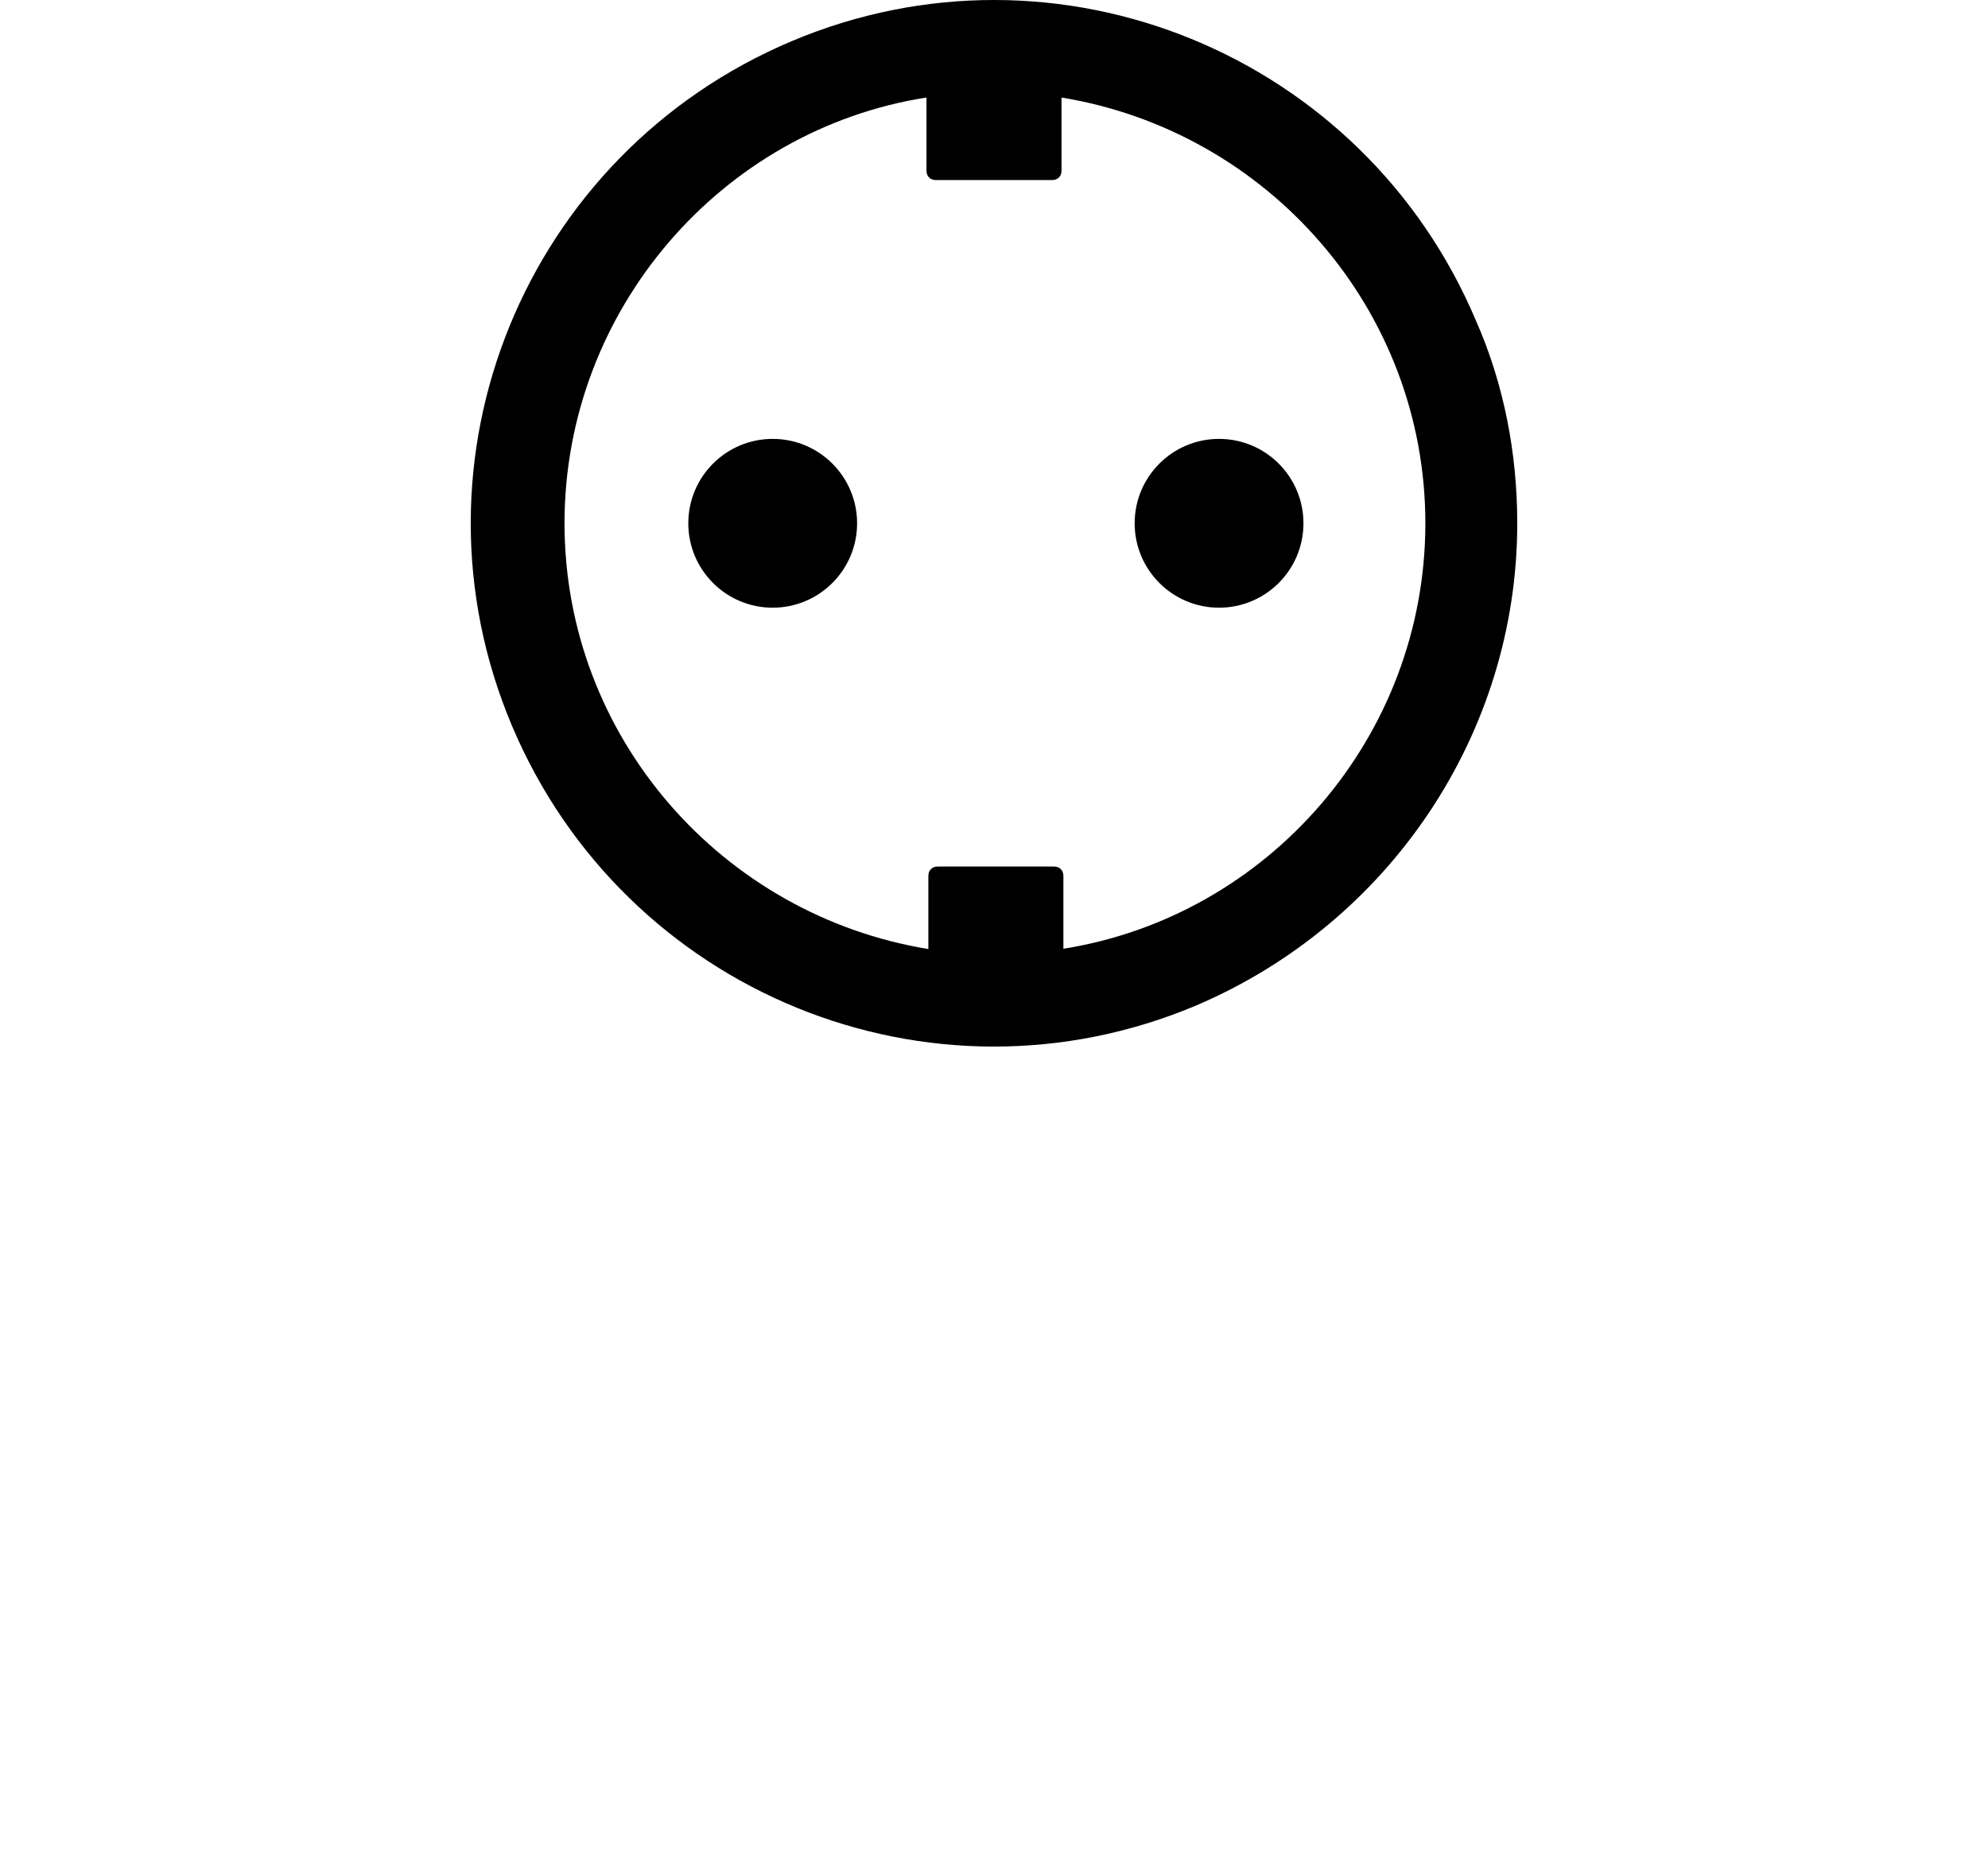
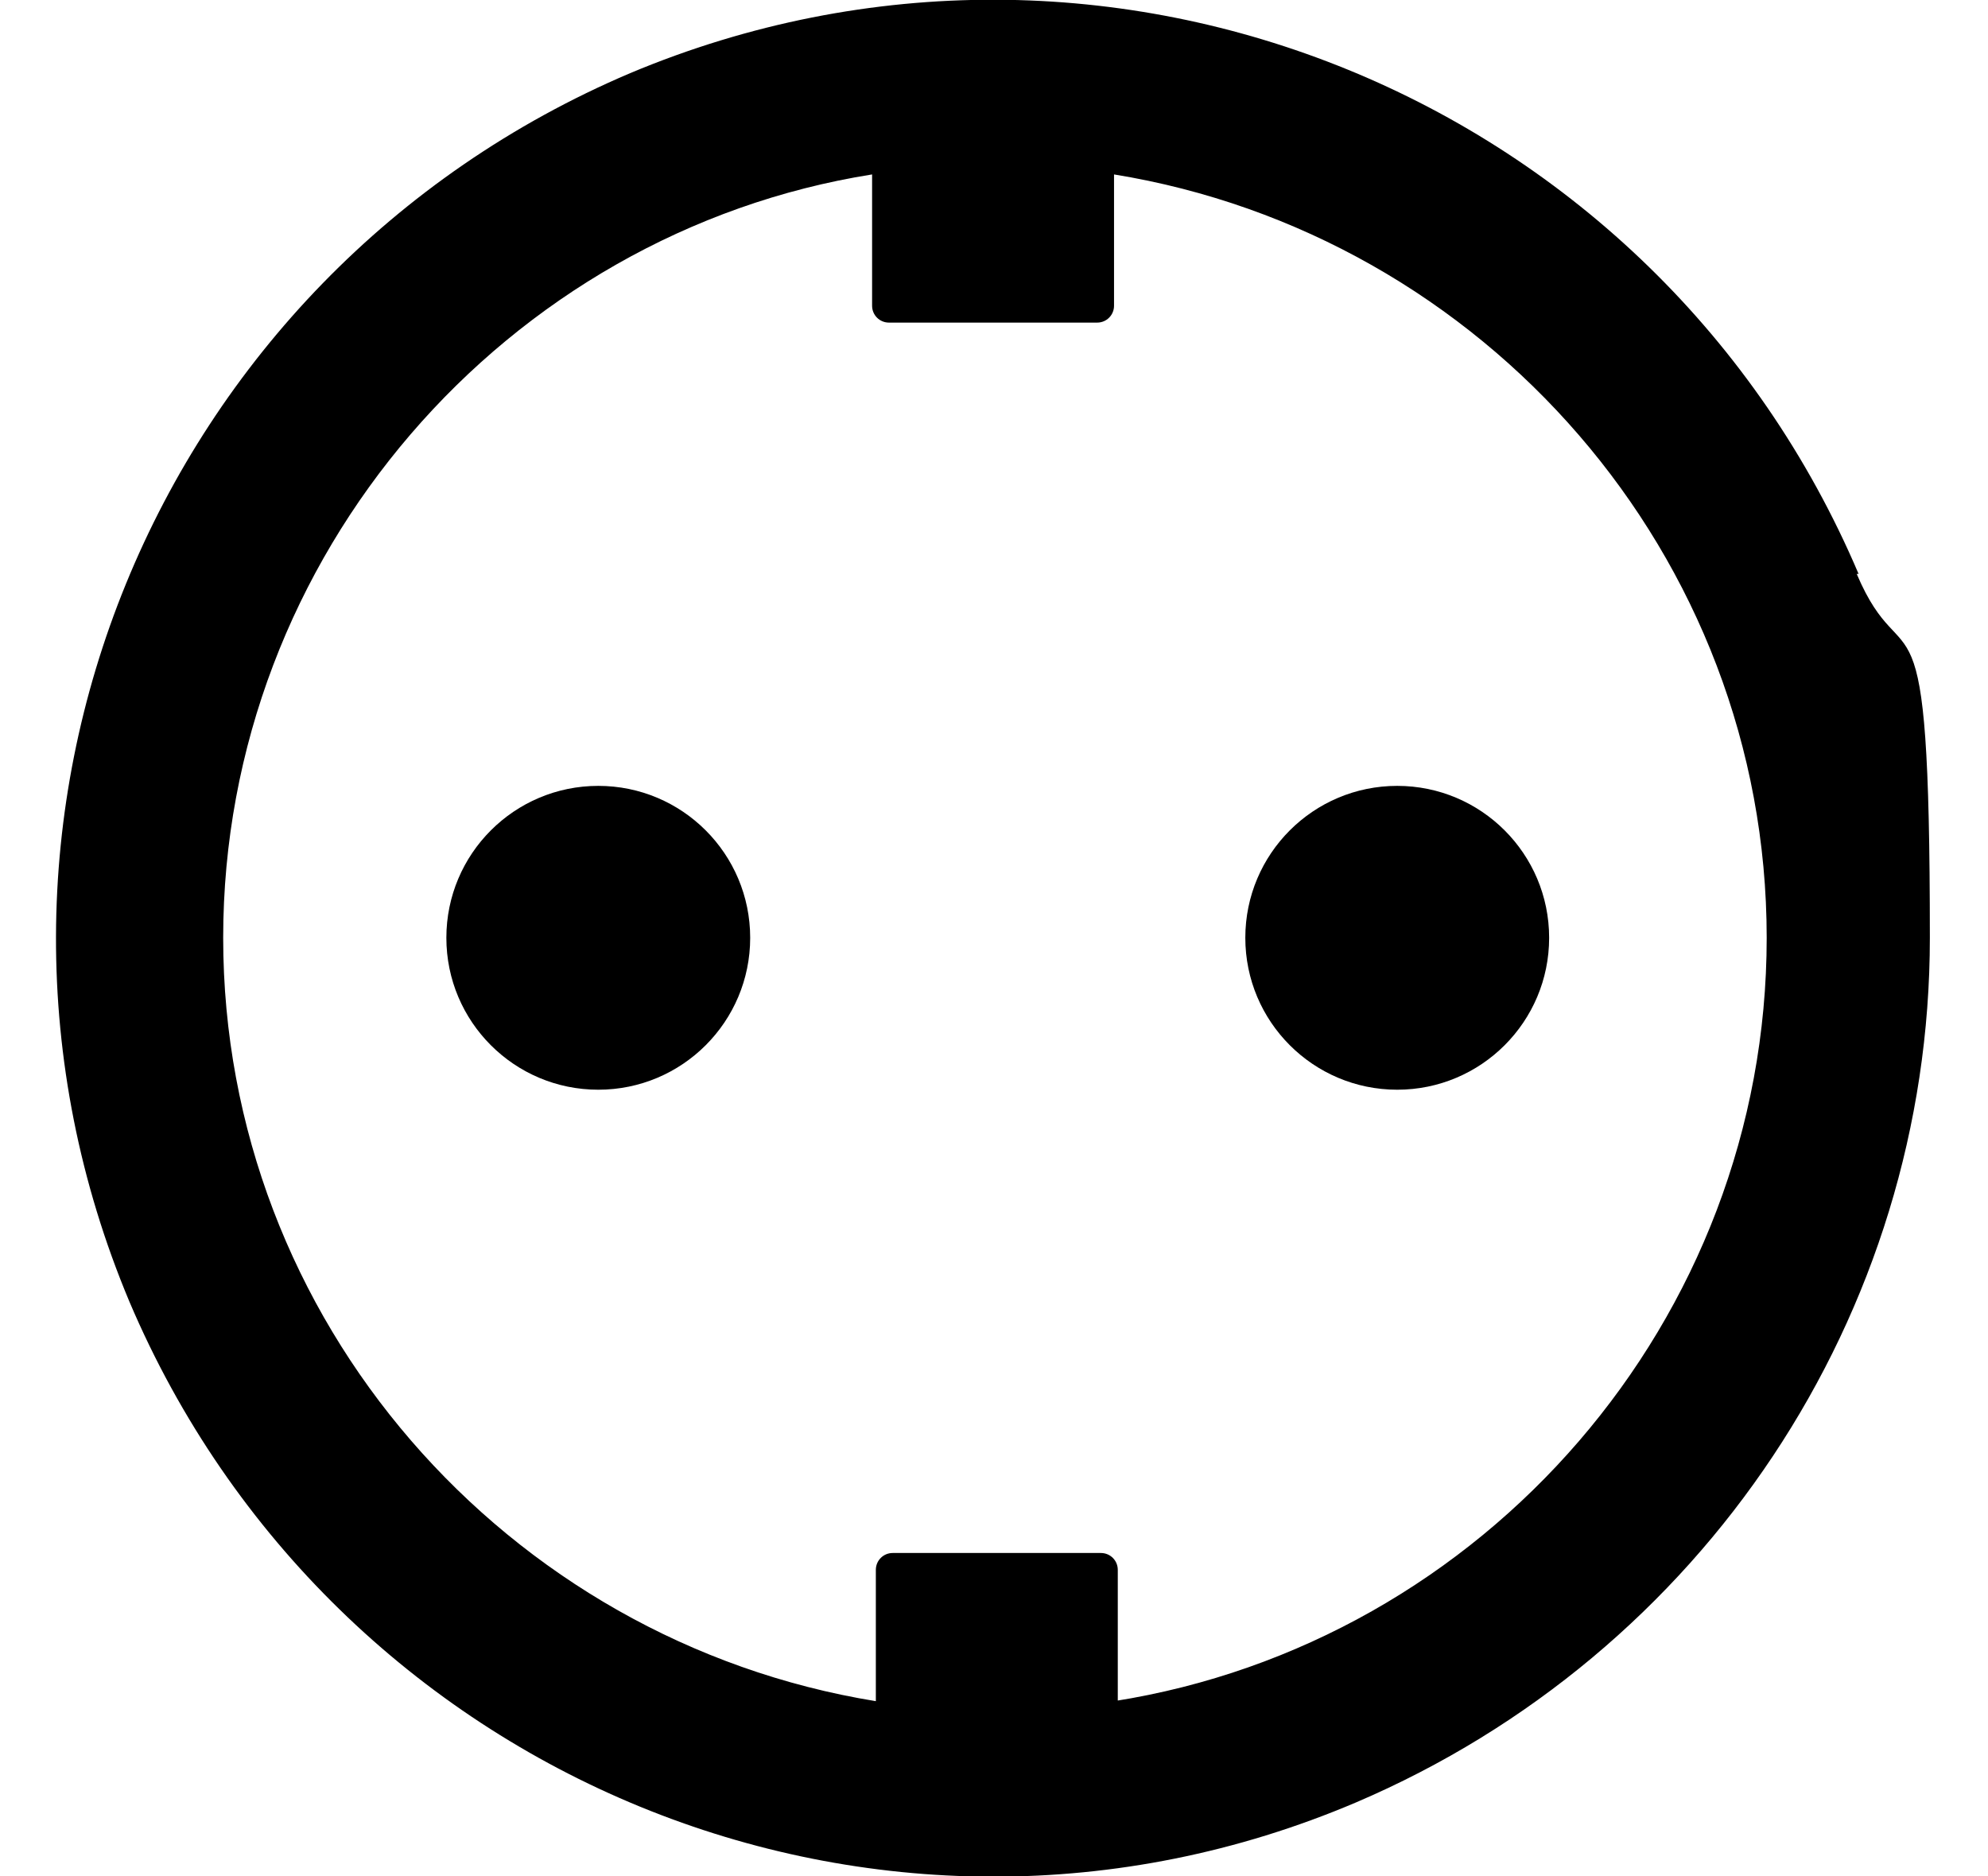
<svg xmlns="http://www.w3.org/2000/svg" id="Layer_1" version="1.1" viewBox="0 0 106 100">
  <g id="Ebene_2">
    <g id="Ebene_1-2">
-       <path d="M78.7,17.1C72.7,2.9,56.4-3.8,42.2,2.2c-14.2,6-20.9,22.3-14.9,36.5s22.3,20.9,36.5,14.9c10.3-4.4,17.1-14.5,17.1-25.7,0-3.7-.7-7.4-2.2-10.8ZM56.7,50.6v-3.9c0-.3-.2-.5-.5-.5h-6.2c-.3,0-.5.2-.5.5v3.9c-11-1.8-19.4-11.3-19.4-22.7S38.5,6.9,49.4,5.2v3.9c0,.3.2.5.5.5h6.2c.3,0,.5-.2.5-.5,0,0,0,0,0,0v-3.9c11,1.8,19.4,11.3,19.4,22.7s-8.4,21-19.4,22.7Z" />
-       <circle cx="41.2" cy="27.9" r="4.5" />
-       <circle cx="65" cy="27.9" r="4.5" />
+       <path d="M99.1,30.6C88.3,5.2,59.1-6.8,33.6,3.9,8.2,14.7-3.8,43.9,6.9,69.4c10.8,25.4,40,37.5,65.4,26.7,18.5-7.9,30.6-26,30.6-46.1s-1.3-13.3-3.9-19.4ZM59.6,90.7v-7c0-.5-.4-.9-.9-.9h-11.1c-.5,0-.9.4-.9.9v7c-19.7-3.2-34.8-20.3-34.8-40.7S27,12.4,46.5,9.3v7c0,.5.4.9.9.9h11.1c.5,0,.9-.4.9-.9h0v-7c19.7,3.2,34.8,20.3,34.8,40.7s-15.1,37.6-34.8,40.7h.2Z" />
+       <circle cx="31.9" cy="50" r="8.1" />
+       <circle cx="74.5" cy="50" r="8.1" />
    </g>
  </g>
</svg>
